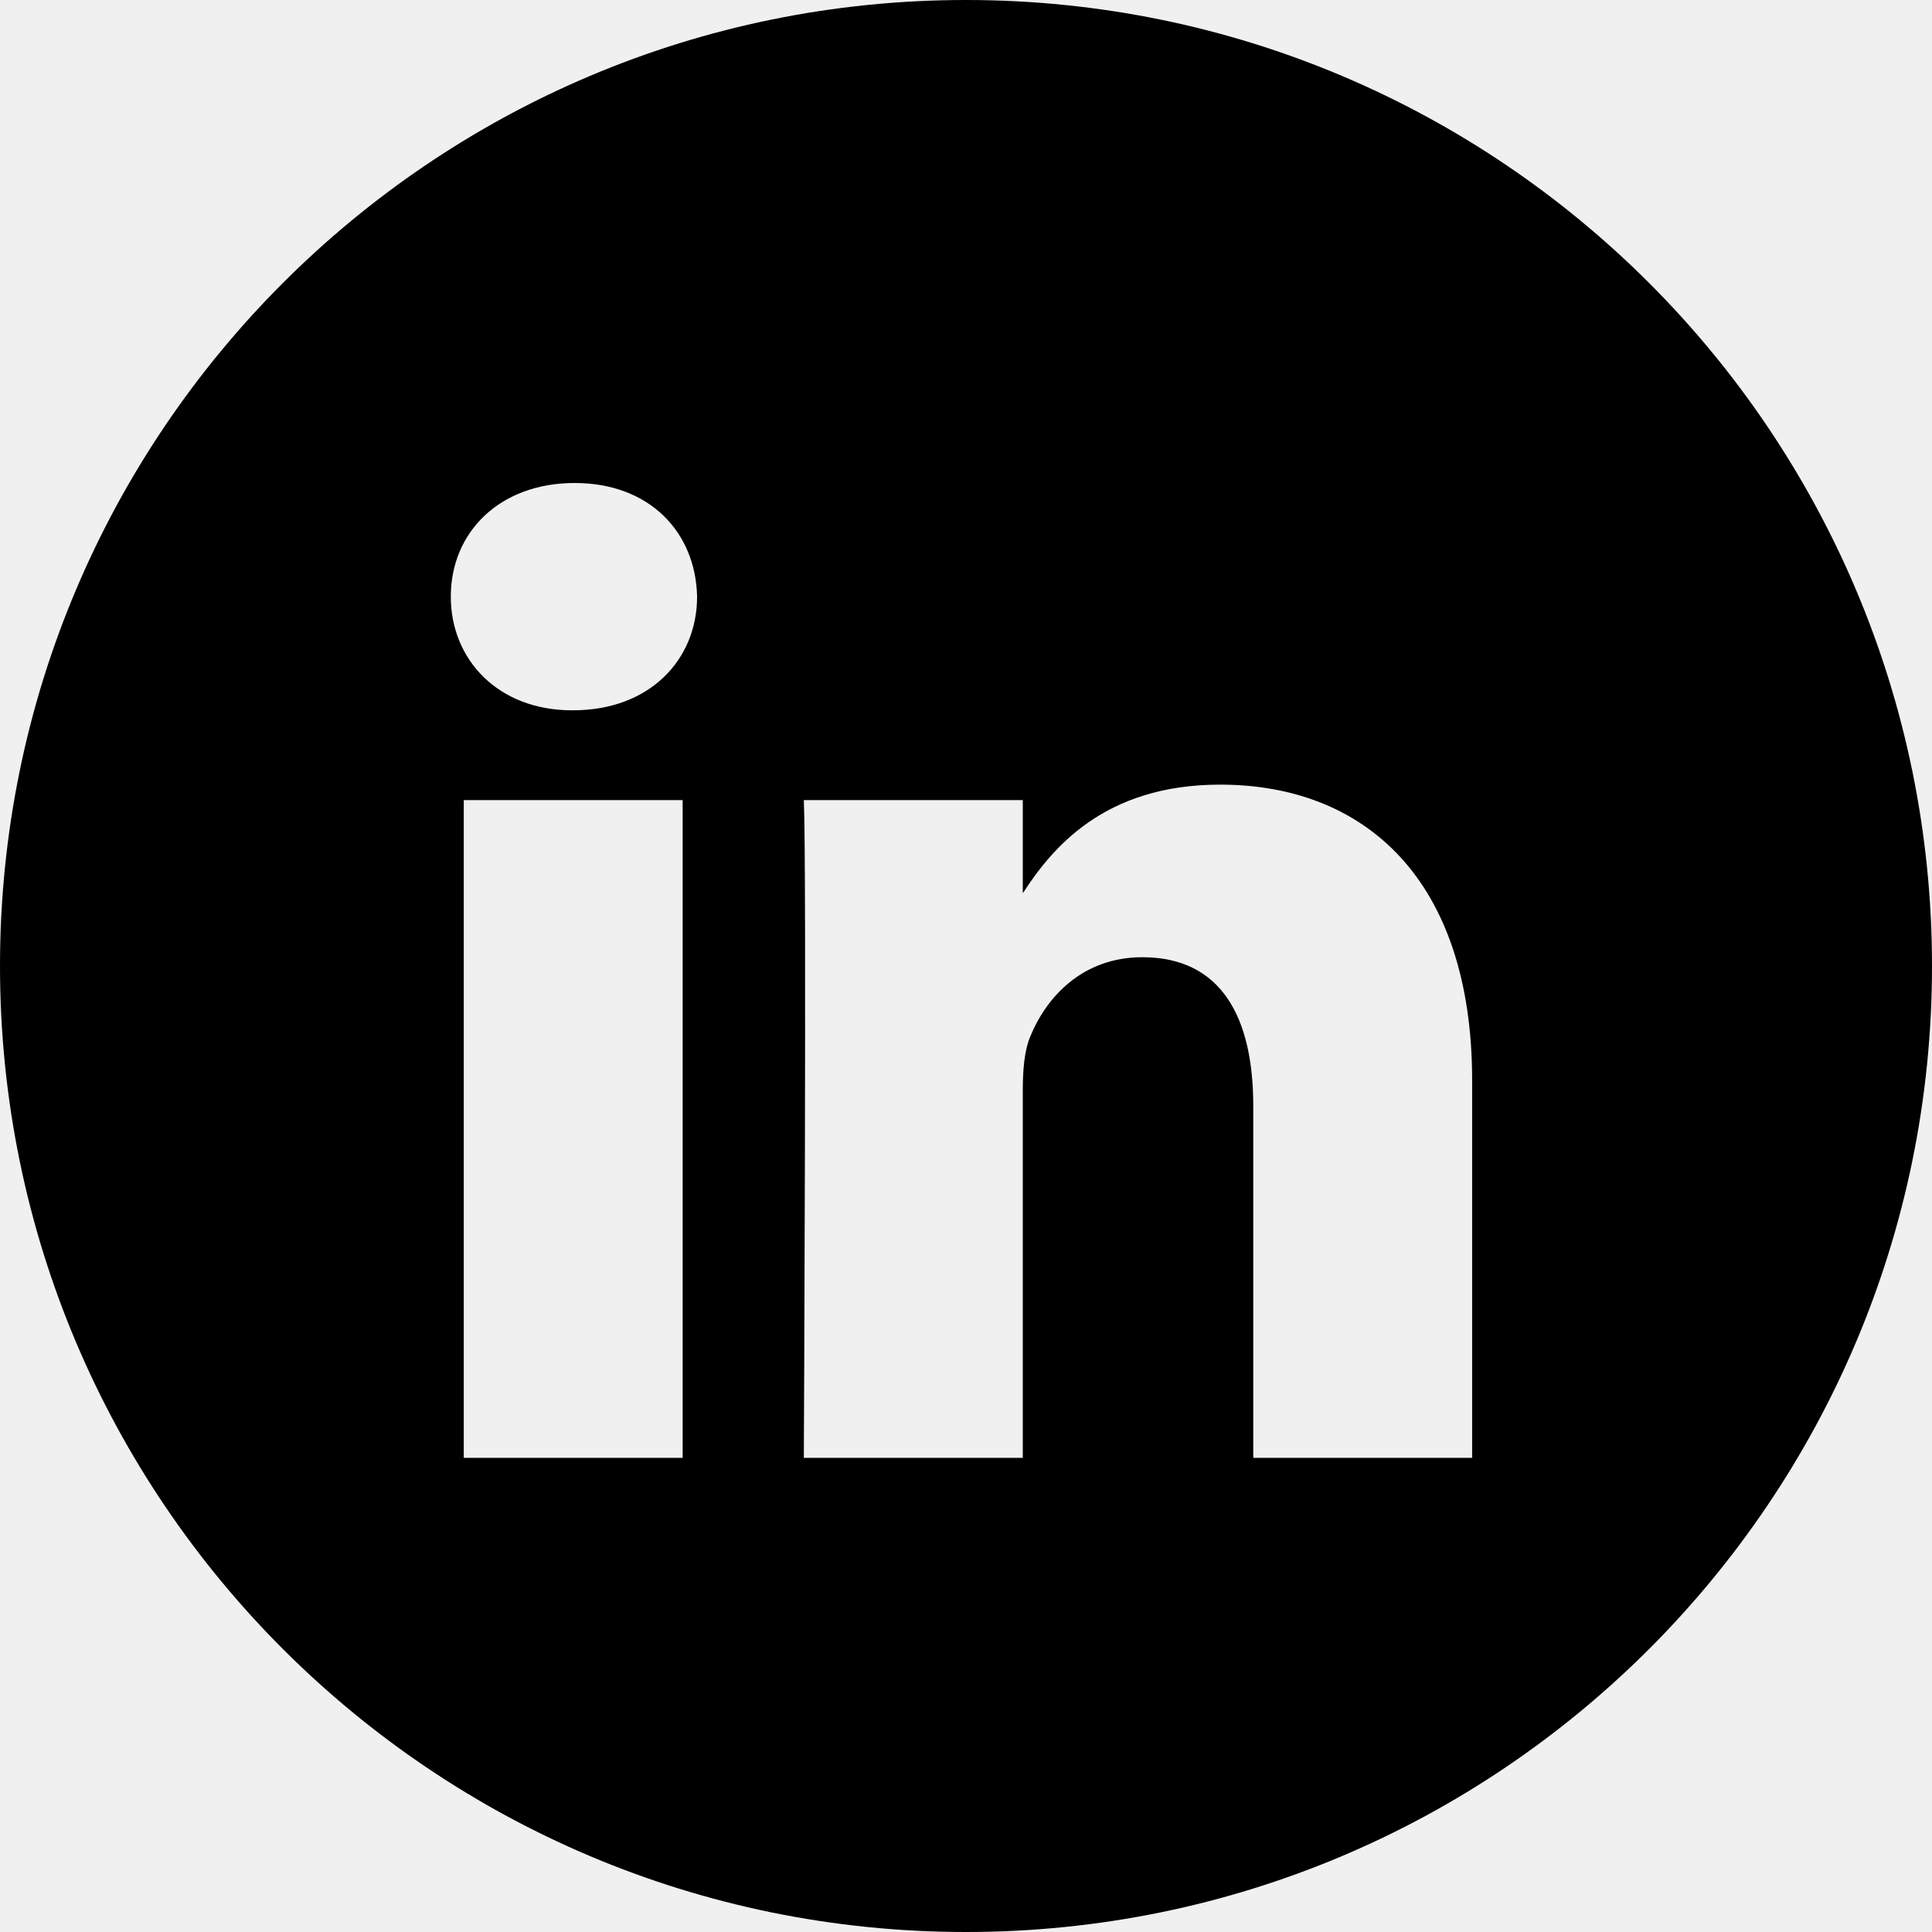
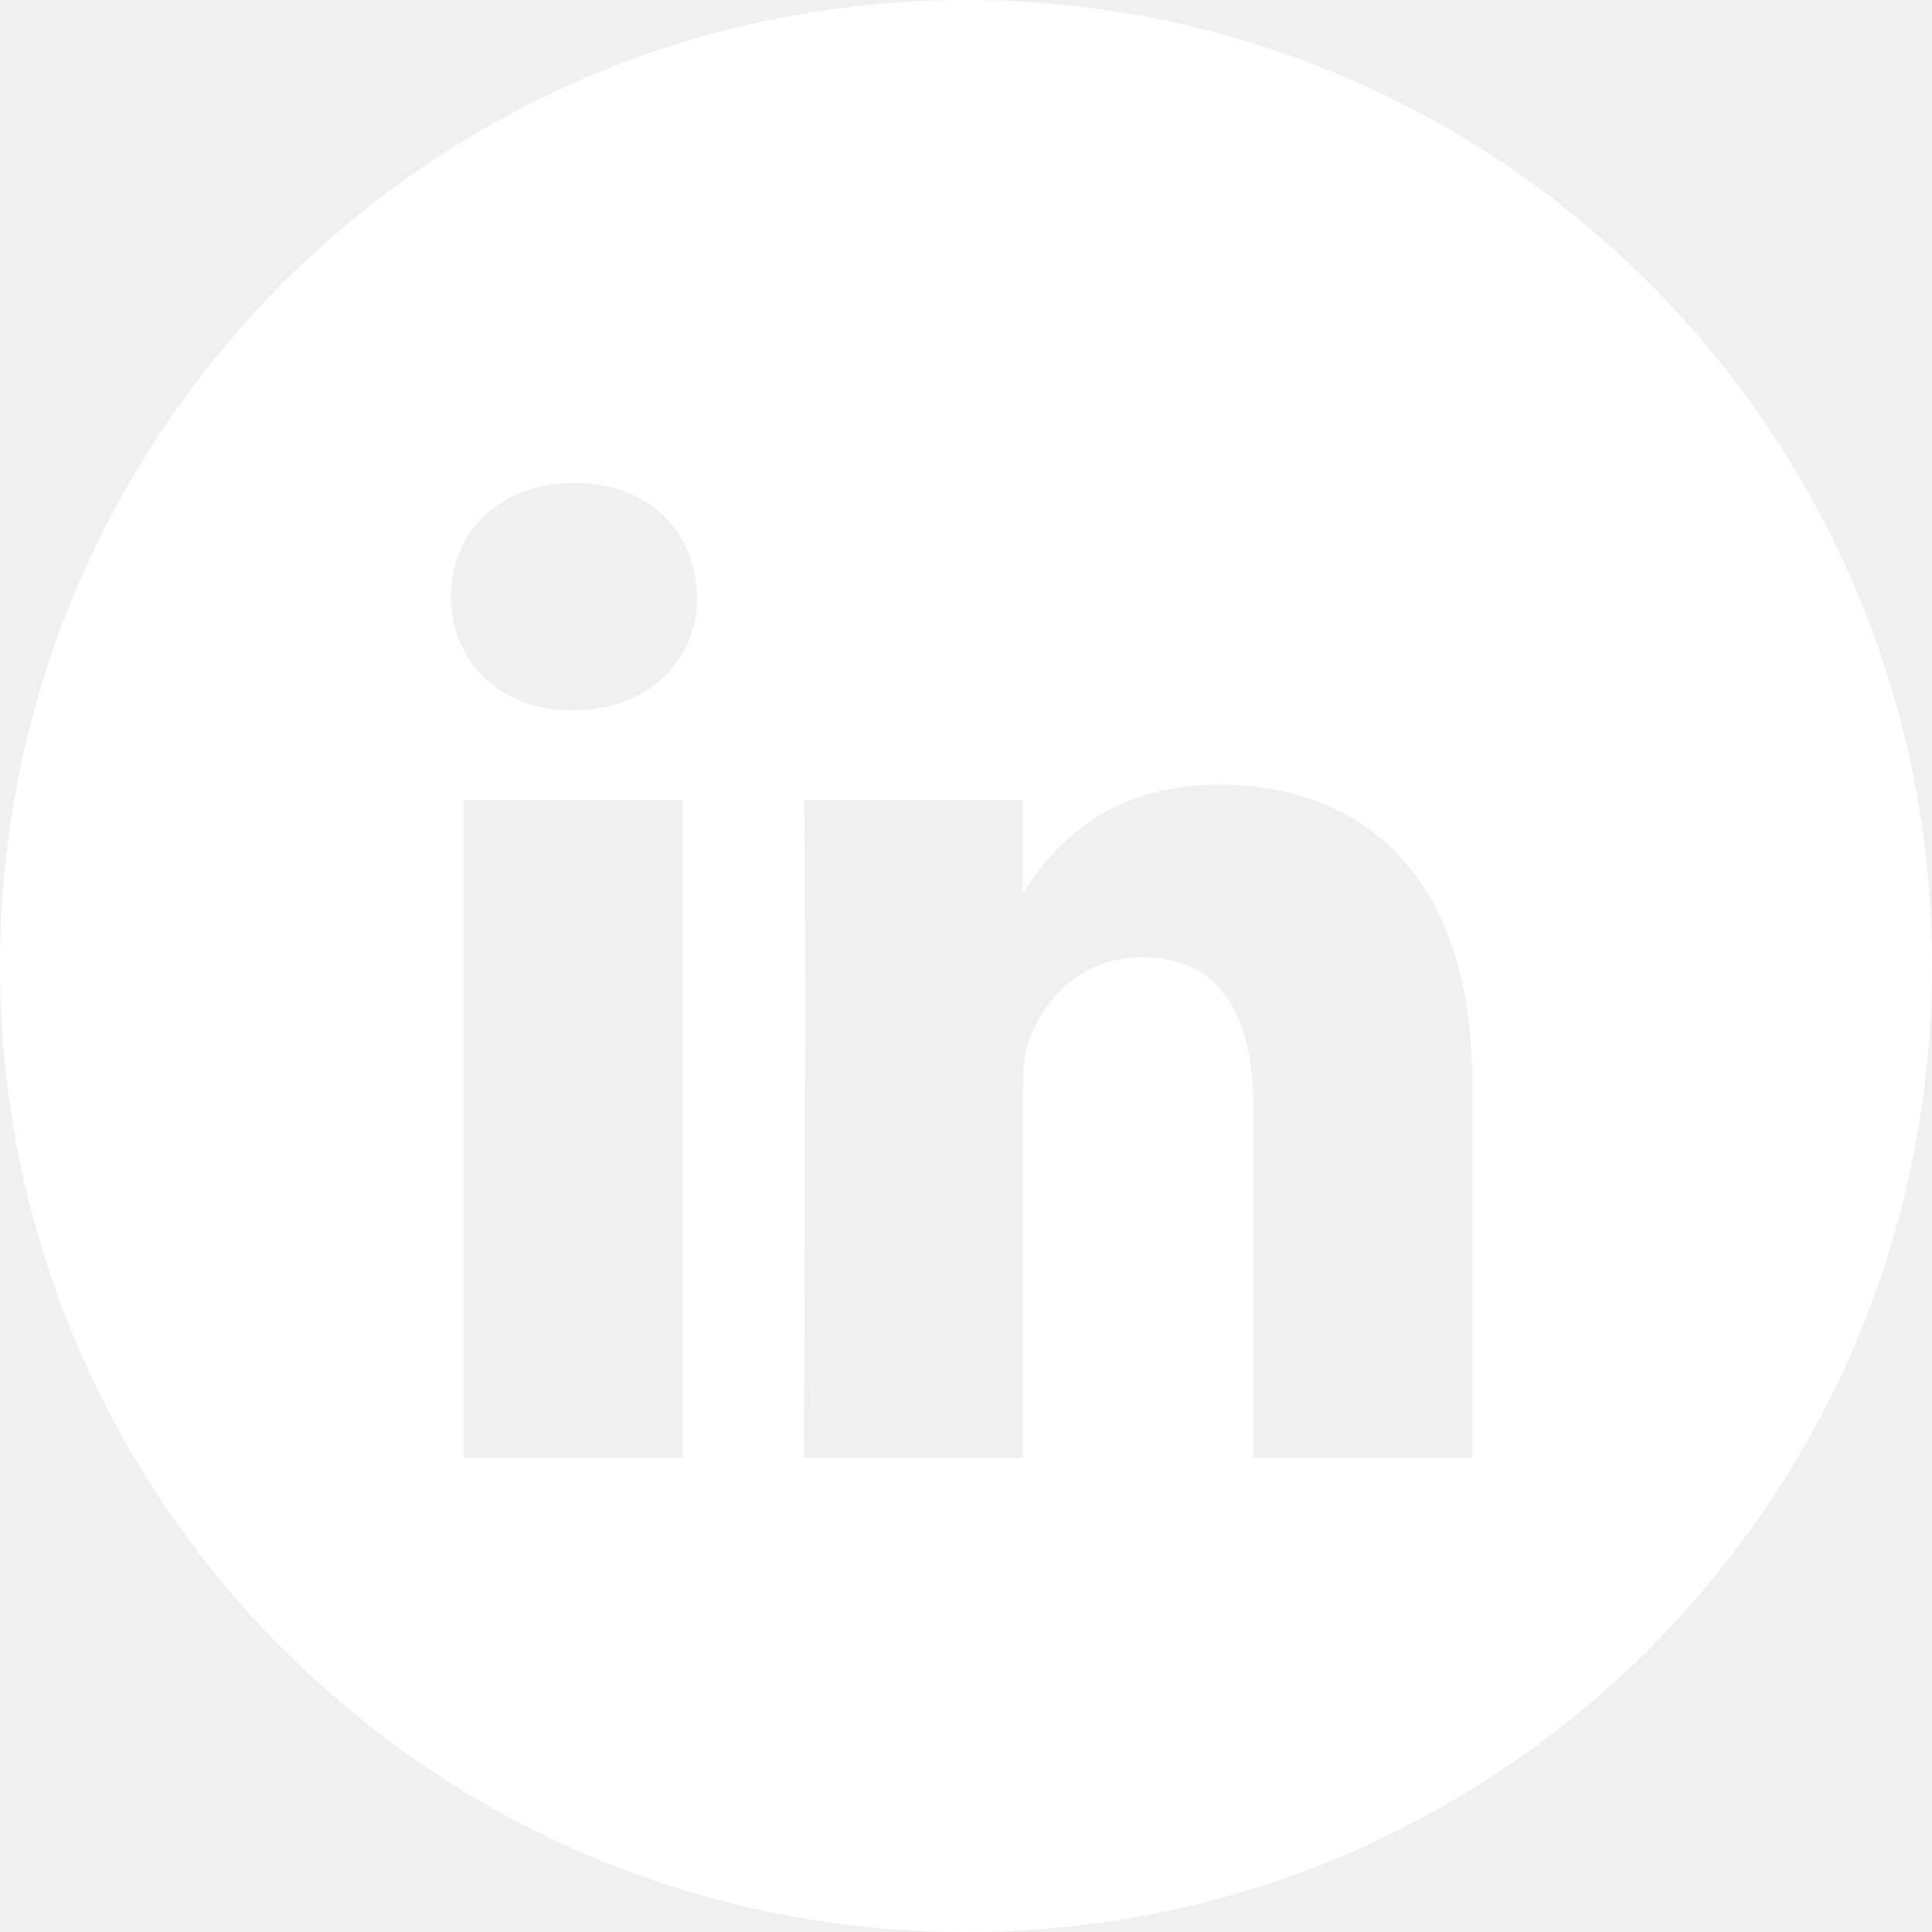
<svg xmlns="http://www.w3.org/2000/svg" width="48" height="48" viewBox="0 0 48 48" fill="none">
-   <path fill-rule="evenodd" clip-rule="evenodd" d="M24 0C10.745 0 0 10.745 0 24C0 37.255 10.745 48 24 48C37.255 48 48 37.255 48 24C48 10.745 37.255 0 24 0ZM11.522 19.878H16.96V36.22H11.522V19.878ZM17.319 14.823C17.284 13.22 16.138 12 14.277 12C12.416 12 11.2 13.22 11.2 14.823C11.2 16.392 12.38 17.647 14.206 17.647H14.241C16.138 17.647 17.319 16.392 17.319 14.823ZM30.313 19.494C33.892 19.494 36.575 21.83 36.575 26.85L36.575 36.22H31.137V27.477C31.137 25.281 30.349 23.782 28.381 23.782C26.878 23.782 25.983 24.792 25.59 25.768C25.446 26.118 25.411 26.605 25.411 27.093V36.22H19.971C19.971 36.22 20.043 21.412 19.971 19.878H25.411V22.193C26.133 21.08 27.425 19.494 30.313 19.494Z" fill="black" />
+   <path fill-rule="evenodd" clip-rule="evenodd" d="M24 0C10.745 0 0 10.745 0 24C0 37.255 10.745 48 24 48C37.255 48 48 37.255 48 24C48 10.745 37.255 0 24 0ZM11.522 19.878H16.96V36.22H11.522V19.878ZM17.319 14.823C17.284 13.22 16.138 12 14.277 12C12.416 12 11.2 13.22 11.2 14.823C11.2 16.392 12.38 17.647 14.206 17.647H14.241C16.138 17.647 17.319 16.392 17.319 14.823ZM30.313 19.494C33.892 19.494 36.575 21.83 36.575 26.85L36.575 36.22H31.137V27.477C31.137 25.281 30.349 23.782 28.381 23.782C26.878 23.782 25.983 24.792 25.59 25.768C25.446 26.118 25.411 26.605 25.411 27.093V36.22H19.971C19.971 36.22 20.043 21.412 19.971 19.878H25.411V22.193C26.133 21.08 27.425 19.494 30.313 19.494Z" fill="#fff" />
</svg>
